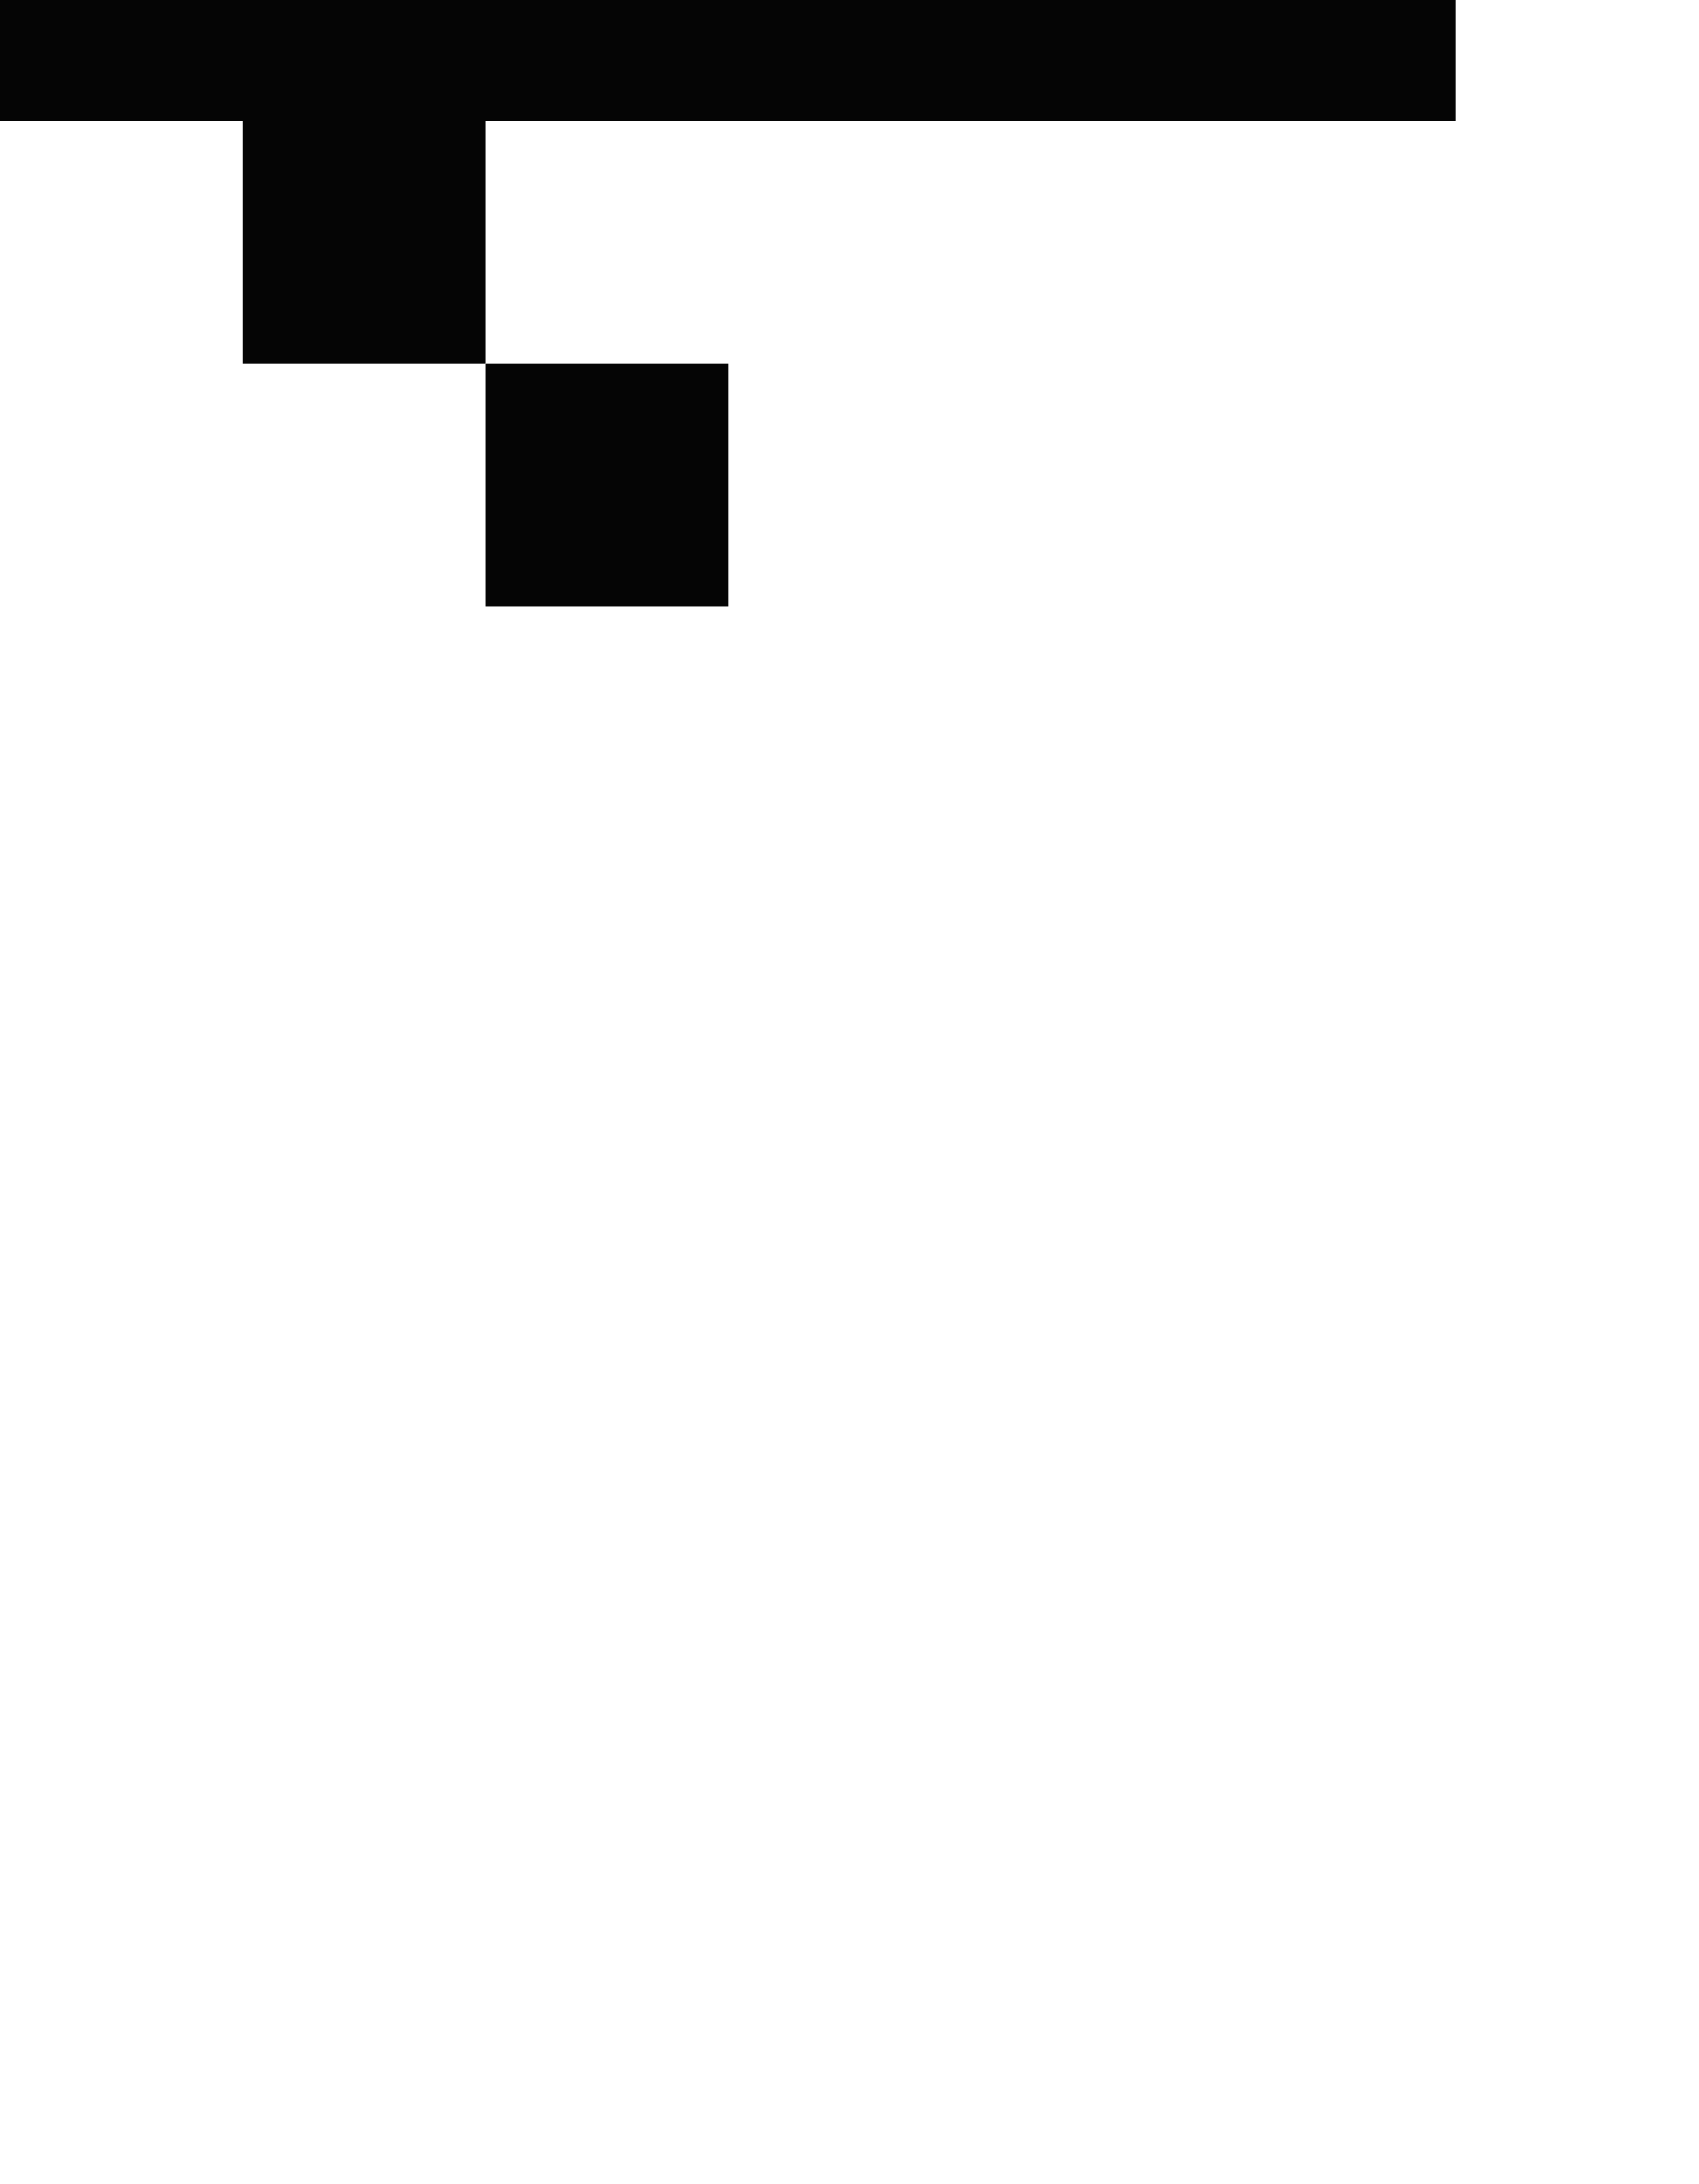
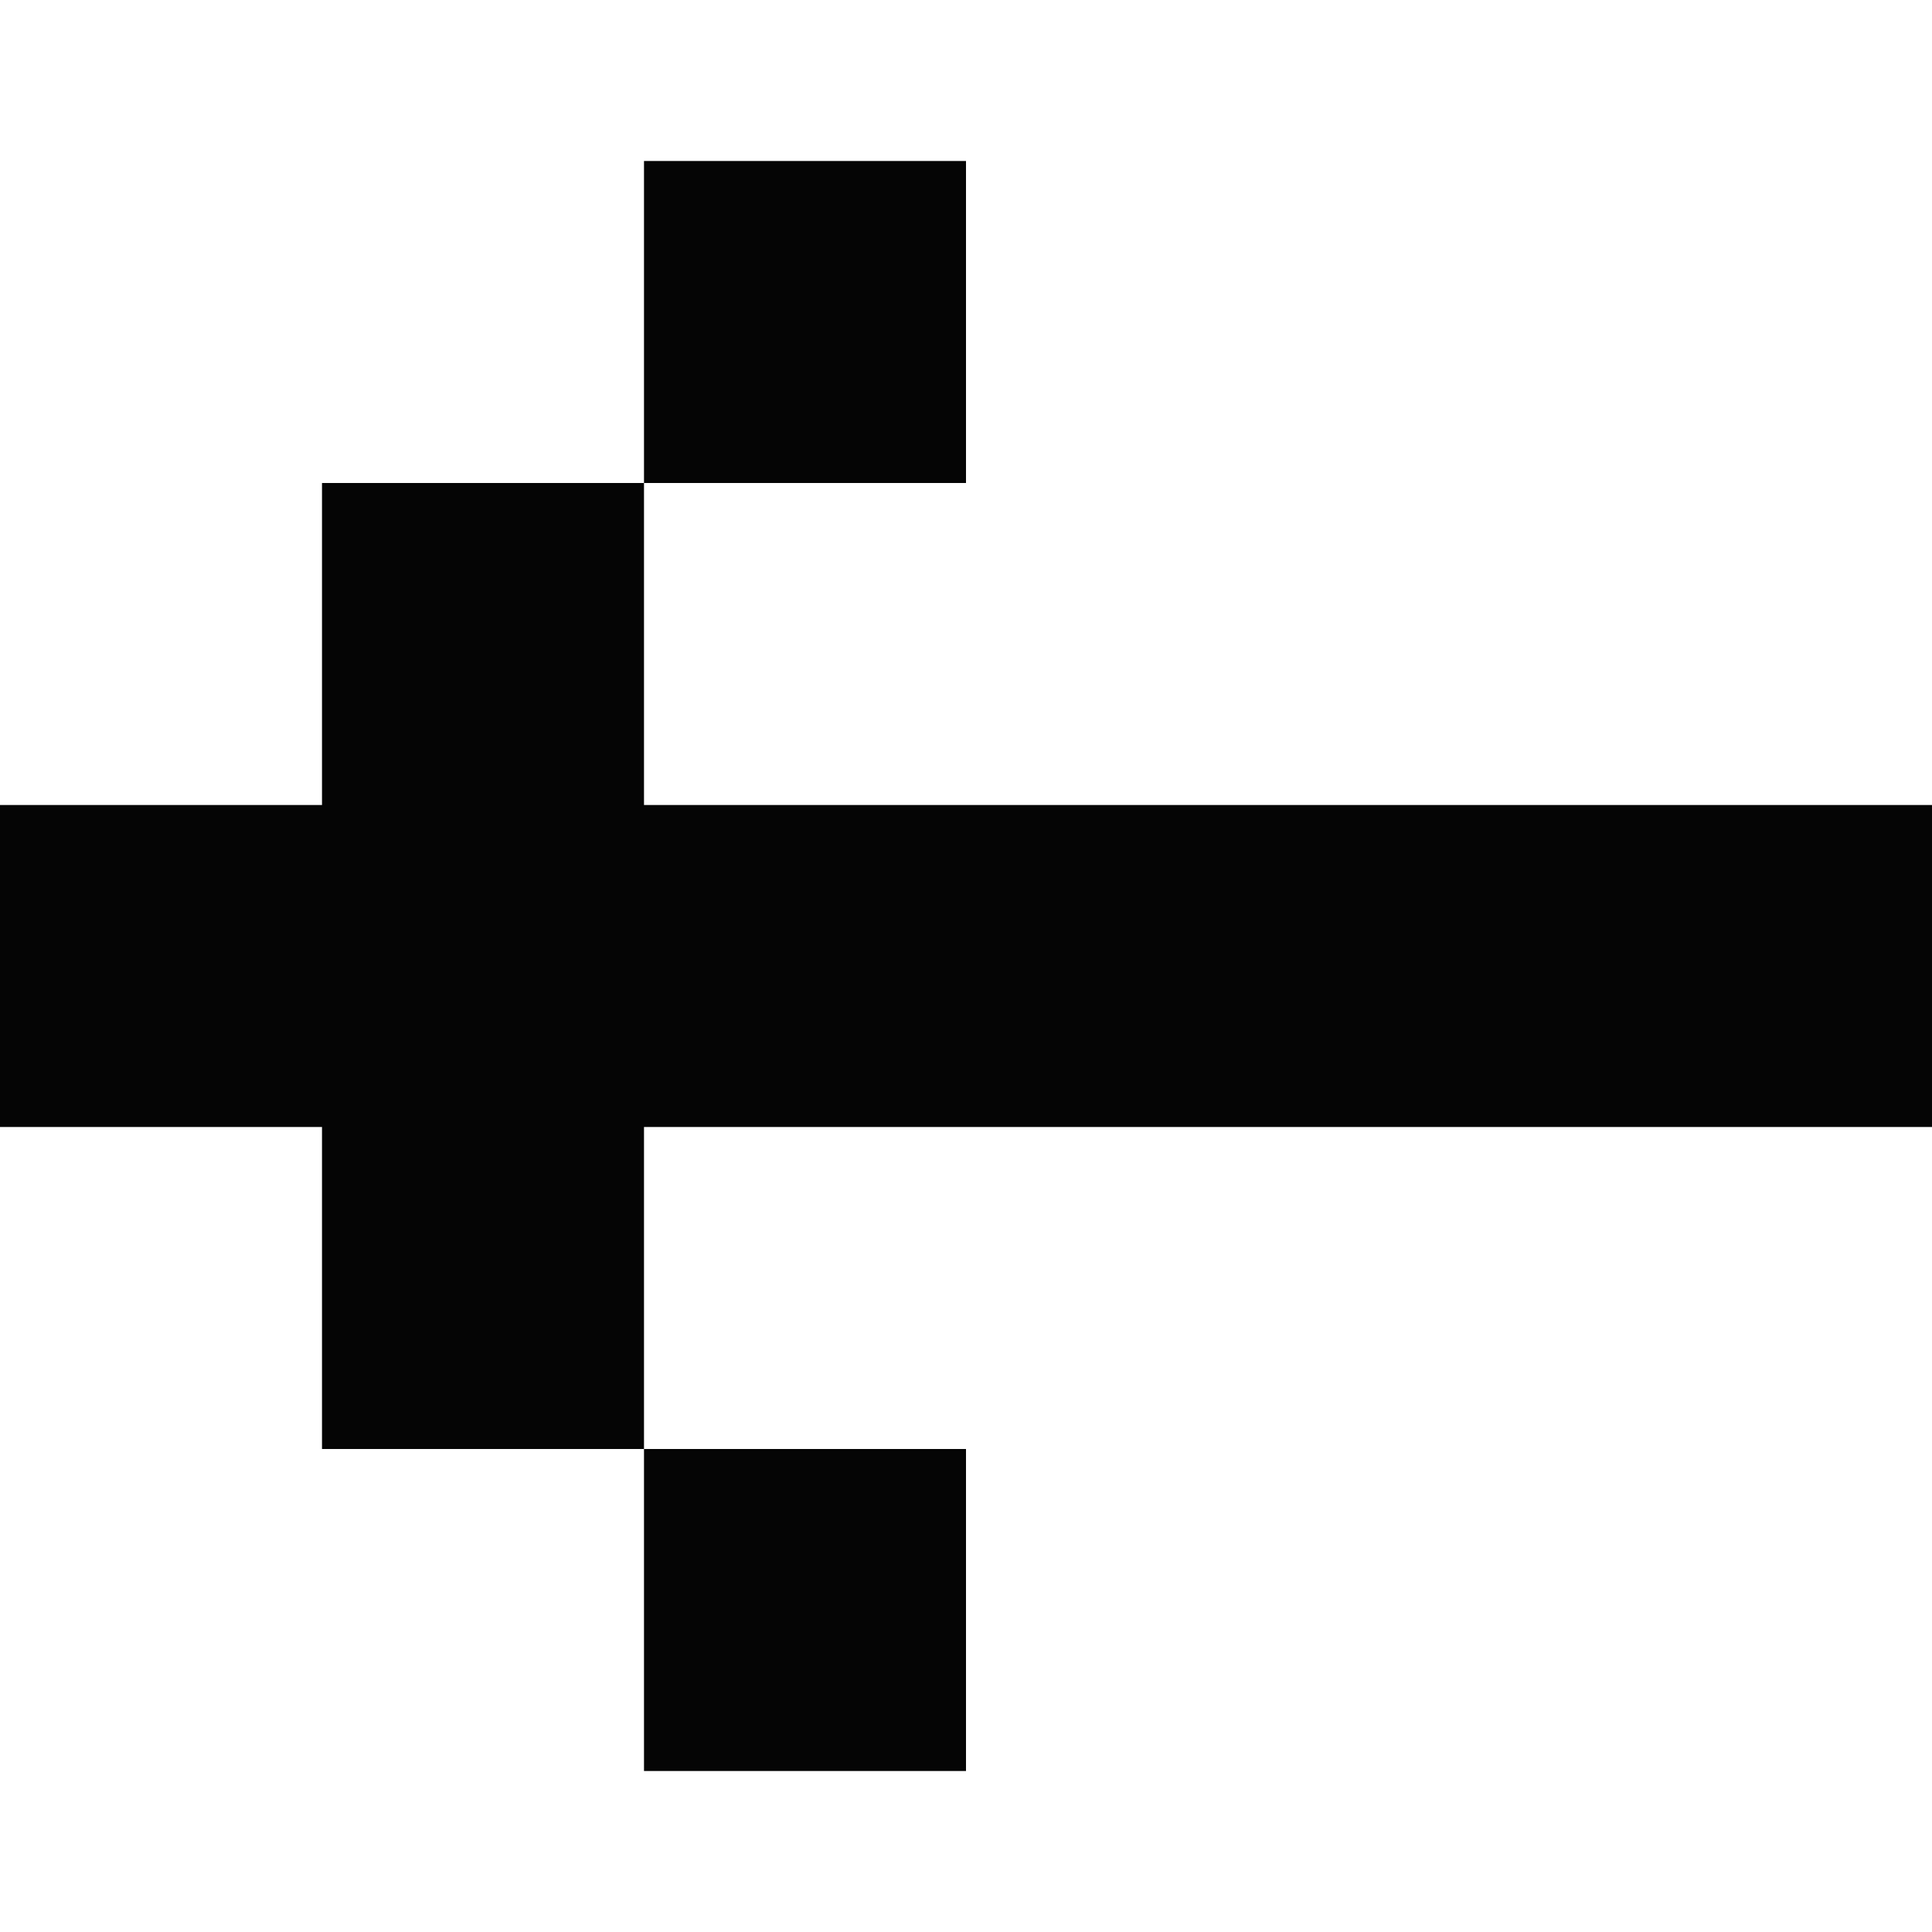
- <svg xmlns="http://www.w3.org/2000/svg" width="28" height="36" viewBox="0 0 28 36" fill="none">
+ <svg xmlns="http://www.w3.org/2000/svg" width="24" height="24" viewBox="0 0 24 24" fill="none">
  <style>
svg { overflow: visible; }
@keyframes arrow-left__kf_vector_transform_0 {
  0% {
    animation-timing-function: ease-out;
-     transform: translateY(10px) translateX(0px) rotate(-1.571rad) scaleX(1) scaleY(1) skewX(0rad);
+     transform: translateX(0px) translateY(2px) translateX(0px);
  }
  50% {
    animation-timing-function: ease-in-out;
-     transform: translateY(10px) translateX(-2px) rotate(-1.571rad) scaleX(1) scaleY(1) skewX(0rad);
+     transform: translateX(0px) translateY(2px) translateX(-2px);
  }
  100% {
-     transform: translateY(10px) translateX(0px) rotate(-1.571rad) scaleX(1) scaleY(1) skewX(0rad);
+     transform: translateX(0px) translateY(2px) translateX(0px);
  }
}
#arrow-left__vector {
  transform-origin: 0 0;
-   animation: arrow-left__kf_vector_transform_0 0.7s ease-in-out infinite;
+   animation: arrow-left__kf_vector_transform_0 0.5s linear infinite;
}
</style>
  <g id="arrow-left__ic___arrow-left">
-     <g id="arrow-left__vector" transform="translate(0 10) rotate(-90)">
-       <path d="M8 0H12V4H16V8H12V24H8V8H4V4H8V0Z" id="arrow-left__vector_bg_0" fill="#050505" style="fill:#050505;fill:color(display-p3 0.02 0.02 0.02);fill-opacity:1;">
+     <g id="arrow-left__vector" transform="translate(-5.24538e-07 2)">
+       <path d="M1.74849e-07 12L0 8L4 8L4 4L8 4V8L24 8V12L8 12V16H4L4 12L1.74849e-07 12Z" id="arrow-left__vector_bg_0" fill="#050505" style="fill:#050505;fill:color(display-p3 0.02 0.02 0.02);fill-opacity:1;">
</path>
-       <path d="M4 8V12H0V8H4Z" fill="#050505" style="fill:#050505;fill:color(display-p3 0.02 0.02 0.02);fill-opacity:1;" />
-       <path d="M16 8H20V12H16V8Z" fill="#050505" style="fill:#050505;fill:color(display-p3 0.02 0.02 0.02);fill-opacity:1;" />
+       <path d="M8 16H12L12 20H8L8 16Z" fill="#050505" style="fill:#050505;fill:color(display-p3 0.02 0.02 0.02);fill-opacity:1;" />
+       <path d="M8 4L8 1.74845e-07L12 0V4H8Z" fill="#050505" style="fill:#050505;fill:color(display-p3 0.02 0.02 0.02);fill-opacity:1;" />
    </g>
  </g>
</svg>
